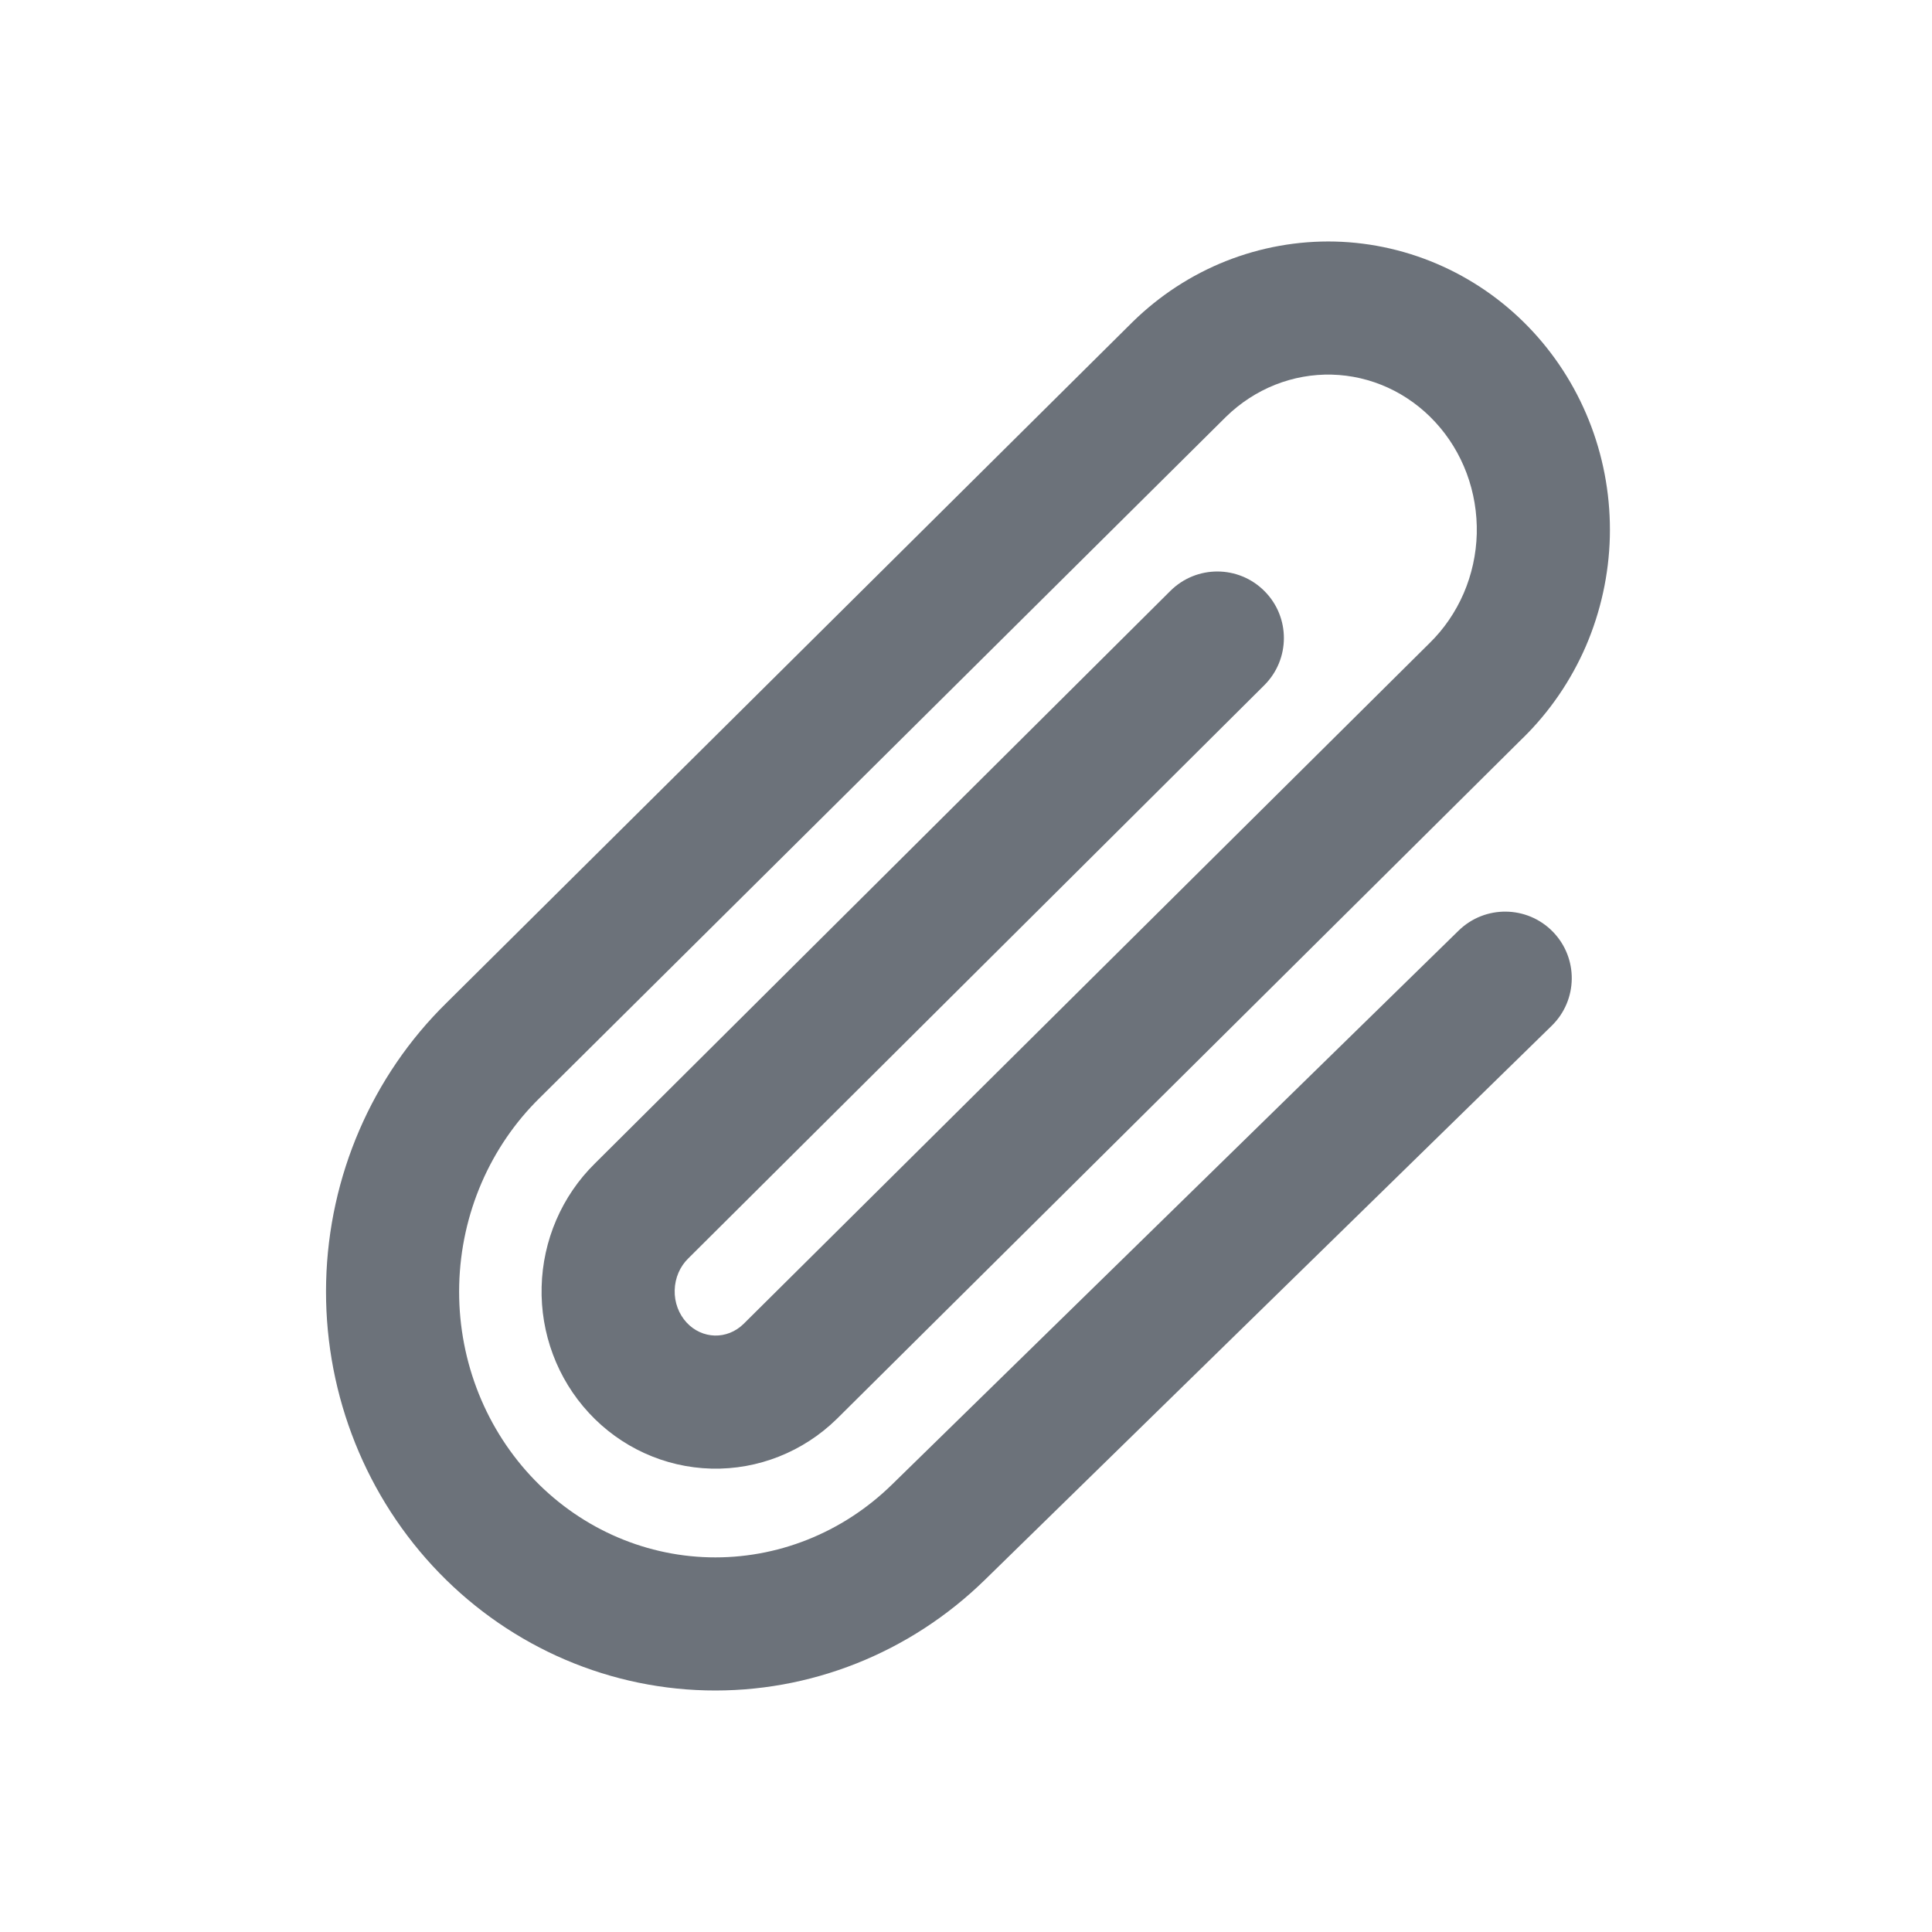
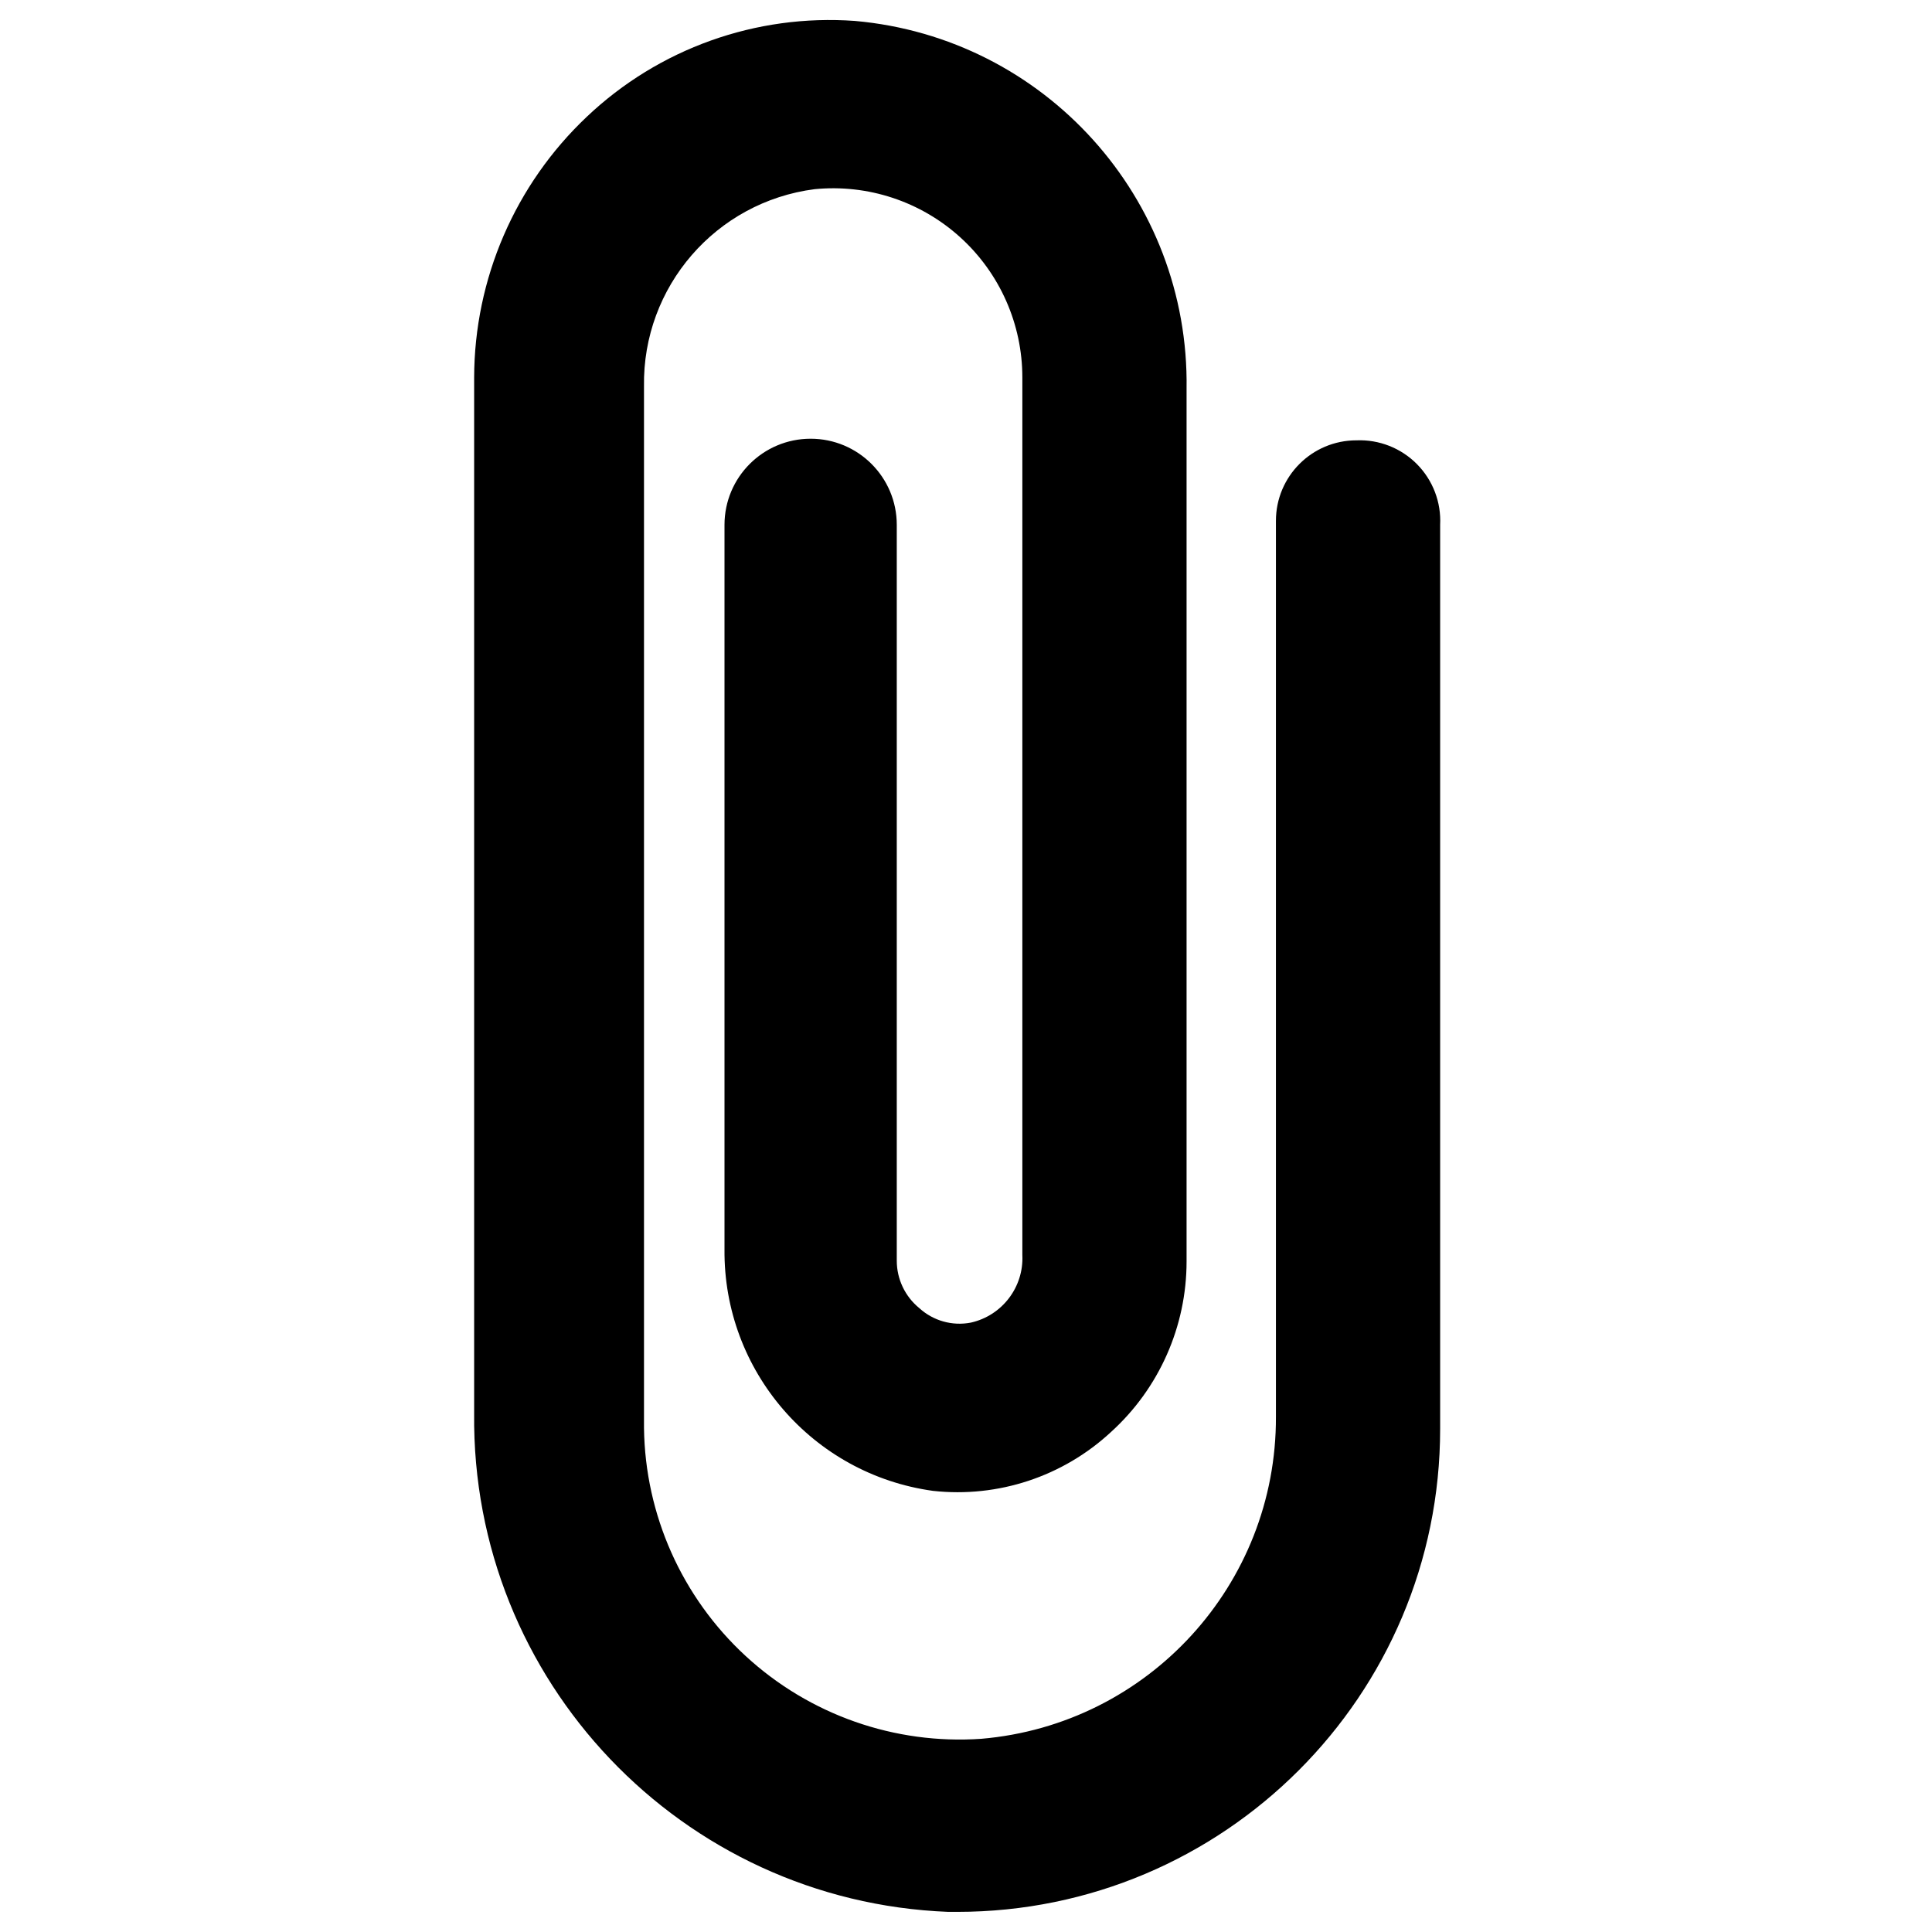
- <svg xmlns="http://www.w3.org/2000/svg" viewBox="0 0 32 32">
-   <path fill-rule="evenodd" clip-rule="evenodd" d="M20.306 4.324C20.882 4.096 21.496 3.986 22.114 4.001C22.731 4.017 23.339 4.158 23.902 4.415C24.465 4.672 24.971 5.039 25.392 5.495C25.813 5.951 26.14 6.485 26.358 7.068C26.576 7.651 26.679 8.272 26.664 8.894C26.648 9.517 26.513 10.131 26.267 10.703C26.02 11.272 25.667 11.789 25.225 12.223L25.222 12.225L13.857 23.505C13.304 24.045 12.559 24.344 11.783 24.325C11.007 24.305 10.277 23.969 9.753 23.401C9.229 22.834 8.951 22.083 8.971 21.314C8.99 20.546 9.304 19.811 9.853 19.271L19.385 9.787C19.817 9.357 20.515 9.359 20.944 9.791C21.374 10.222 21.372 10.92 20.94 11.35L11.399 20.844C11.264 20.976 11.18 21.164 11.175 21.369C11.169 21.574 11.244 21.766 11.372 21.905C11.499 22.043 11.668 22.116 11.838 22.121C12.008 22.125 12.179 22.061 12.313 21.931L23.68 10.65C23.917 10.418 24.108 10.139 24.243 9.828C24.377 9.517 24.451 9.181 24.46 8.839C24.468 8.497 24.411 8.157 24.293 7.84C24.174 7.522 23.997 7.234 23.772 6.991C23.548 6.748 23.28 6.554 22.987 6.42C22.693 6.286 22.377 6.213 22.058 6.205C21.739 6.197 21.42 6.254 21.12 6.373C20.821 6.492 20.545 6.671 20.309 6.901L8.941 18.183C8.12 18.987 7.636 20.1 7.606 21.279C7.576 22.458 8.003 23.594 8.784 24.439C9.563 25.282 10.629 25.766 11.746 25.794C12.863 25.822 13.952 25.393 14.773 24.59L24.16 15.413C24.596 14.988 25.293 14.996 25.719 15.431C26.145 15.867 26.137 16.564 25.701 16.99L16.315 26.165C15.075 27.378 13.413 28.041 11.69 27.998C9.968 27.955 8.341 27.209 7.164 25.935C5.989 24.662 5.358 22.967 5.402 21.224C5.446 19.482 6.16 17.822 7.396 16.61L18.764 5.328C19.208 4.894 19.732 4.552 20.306 4.324Z" fill="#6C727A" />
+ <svg xmlns="http://www.w3.org/2000/svg" viewBox="0 0 24 24">
+   <defs>
+     <style>.cls-1{fill:none;}</style>
+   </defs>
+   <g id="Layer_2" data-name="Layer 2">
+     <g id="Elements_2" data-name="Elements 2">
+       <path d="M16.85,5.47a1,1,0,0,0-1,1V17.6a4,4,0,0,1-3.66,4A3.92,3.92,0,0,1,8,17.74V4.8a2.43,2.43,0,0,1,2.12-2.45,2.35,2.35,0,0,1,2.58,2.34v10.9a.82.82,0,0,1-.64.84.74.74,0,0,1-.64-.18.76.76,0,0,1-.28-.59V6.52A1,1,0,1,0,9,6.52v9a3,3,0,0,0,2.59,3,2.8,2.8,0,0,0,2.21-.73,2.86,2.86,0,0,0,.94-2.12V4.83A4.52,4.52,0,0,0,10.62.26,4.38,4.38,0,0,0,7.29,1.45a4.47,4.47,0,0,0-1.4,3.24V17.56a6.13,6.13,0,0,0,5.89,6.19h.11a6,6,0,0,0,6-6V6.52A1,1,0,0,0,16.85,5.47Z" />
+       <rect class="cls-1" width="24" height="24" />
+     </g>
+   </g>
</svg>
